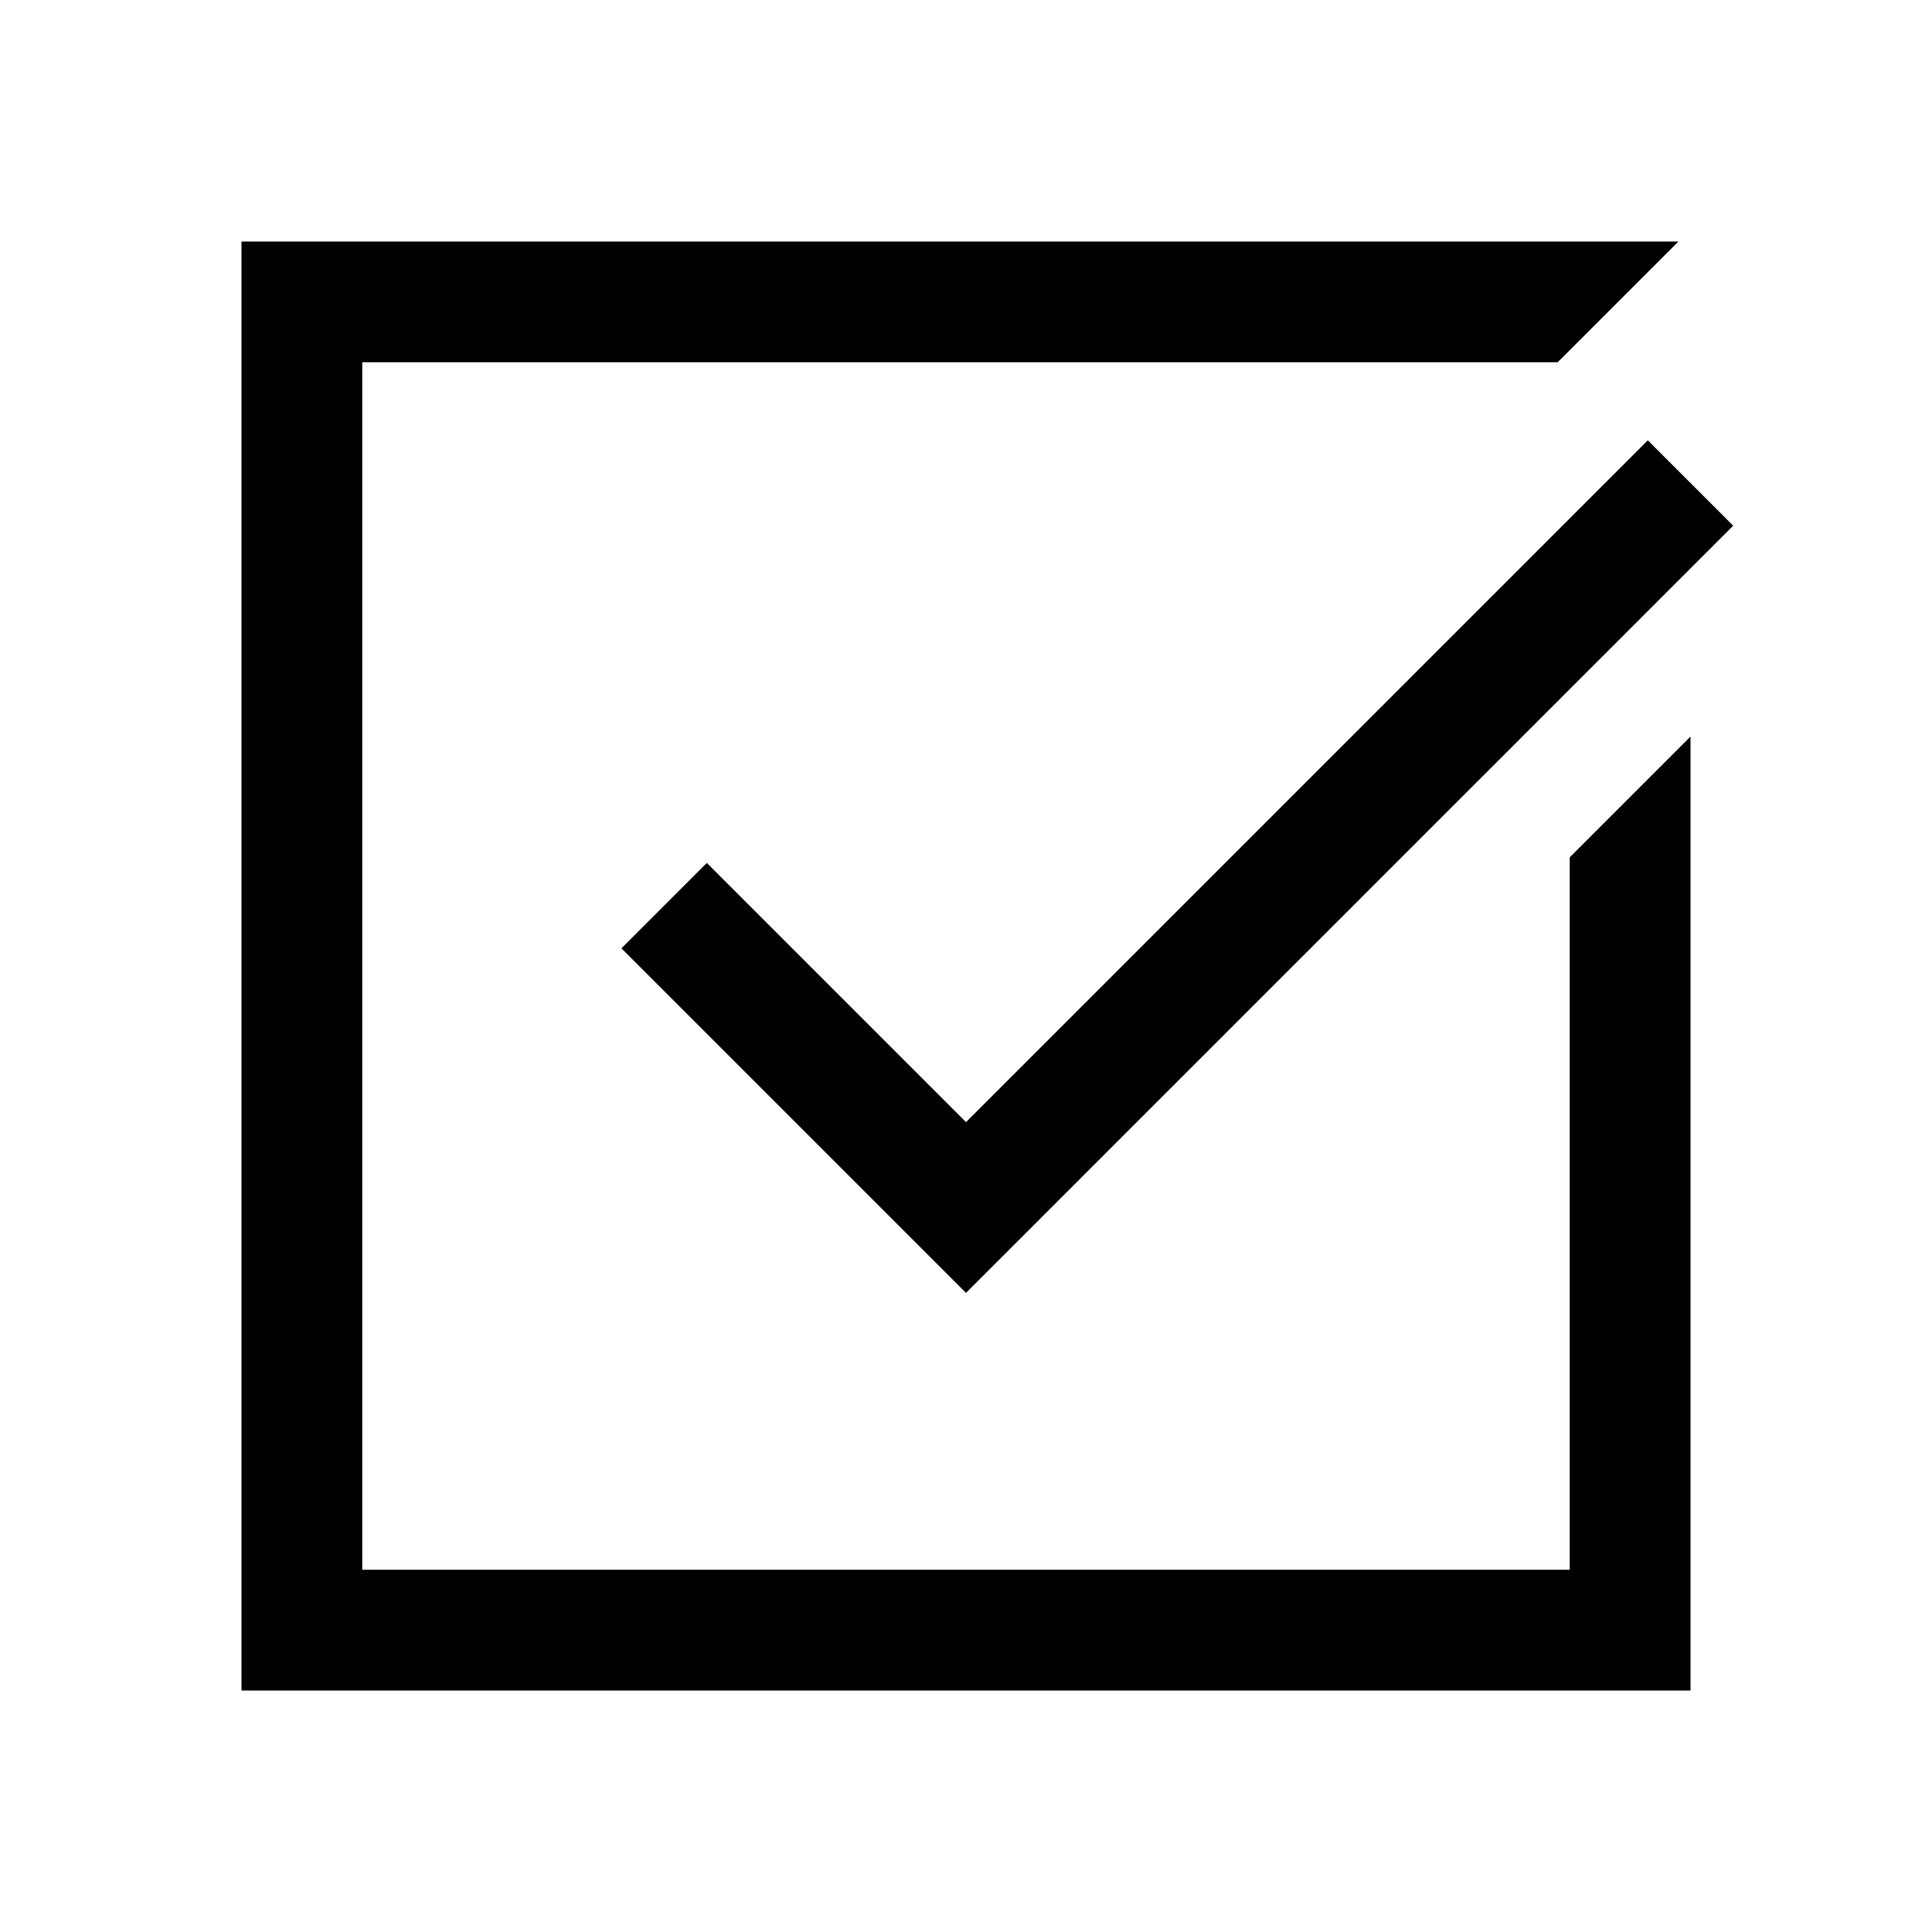
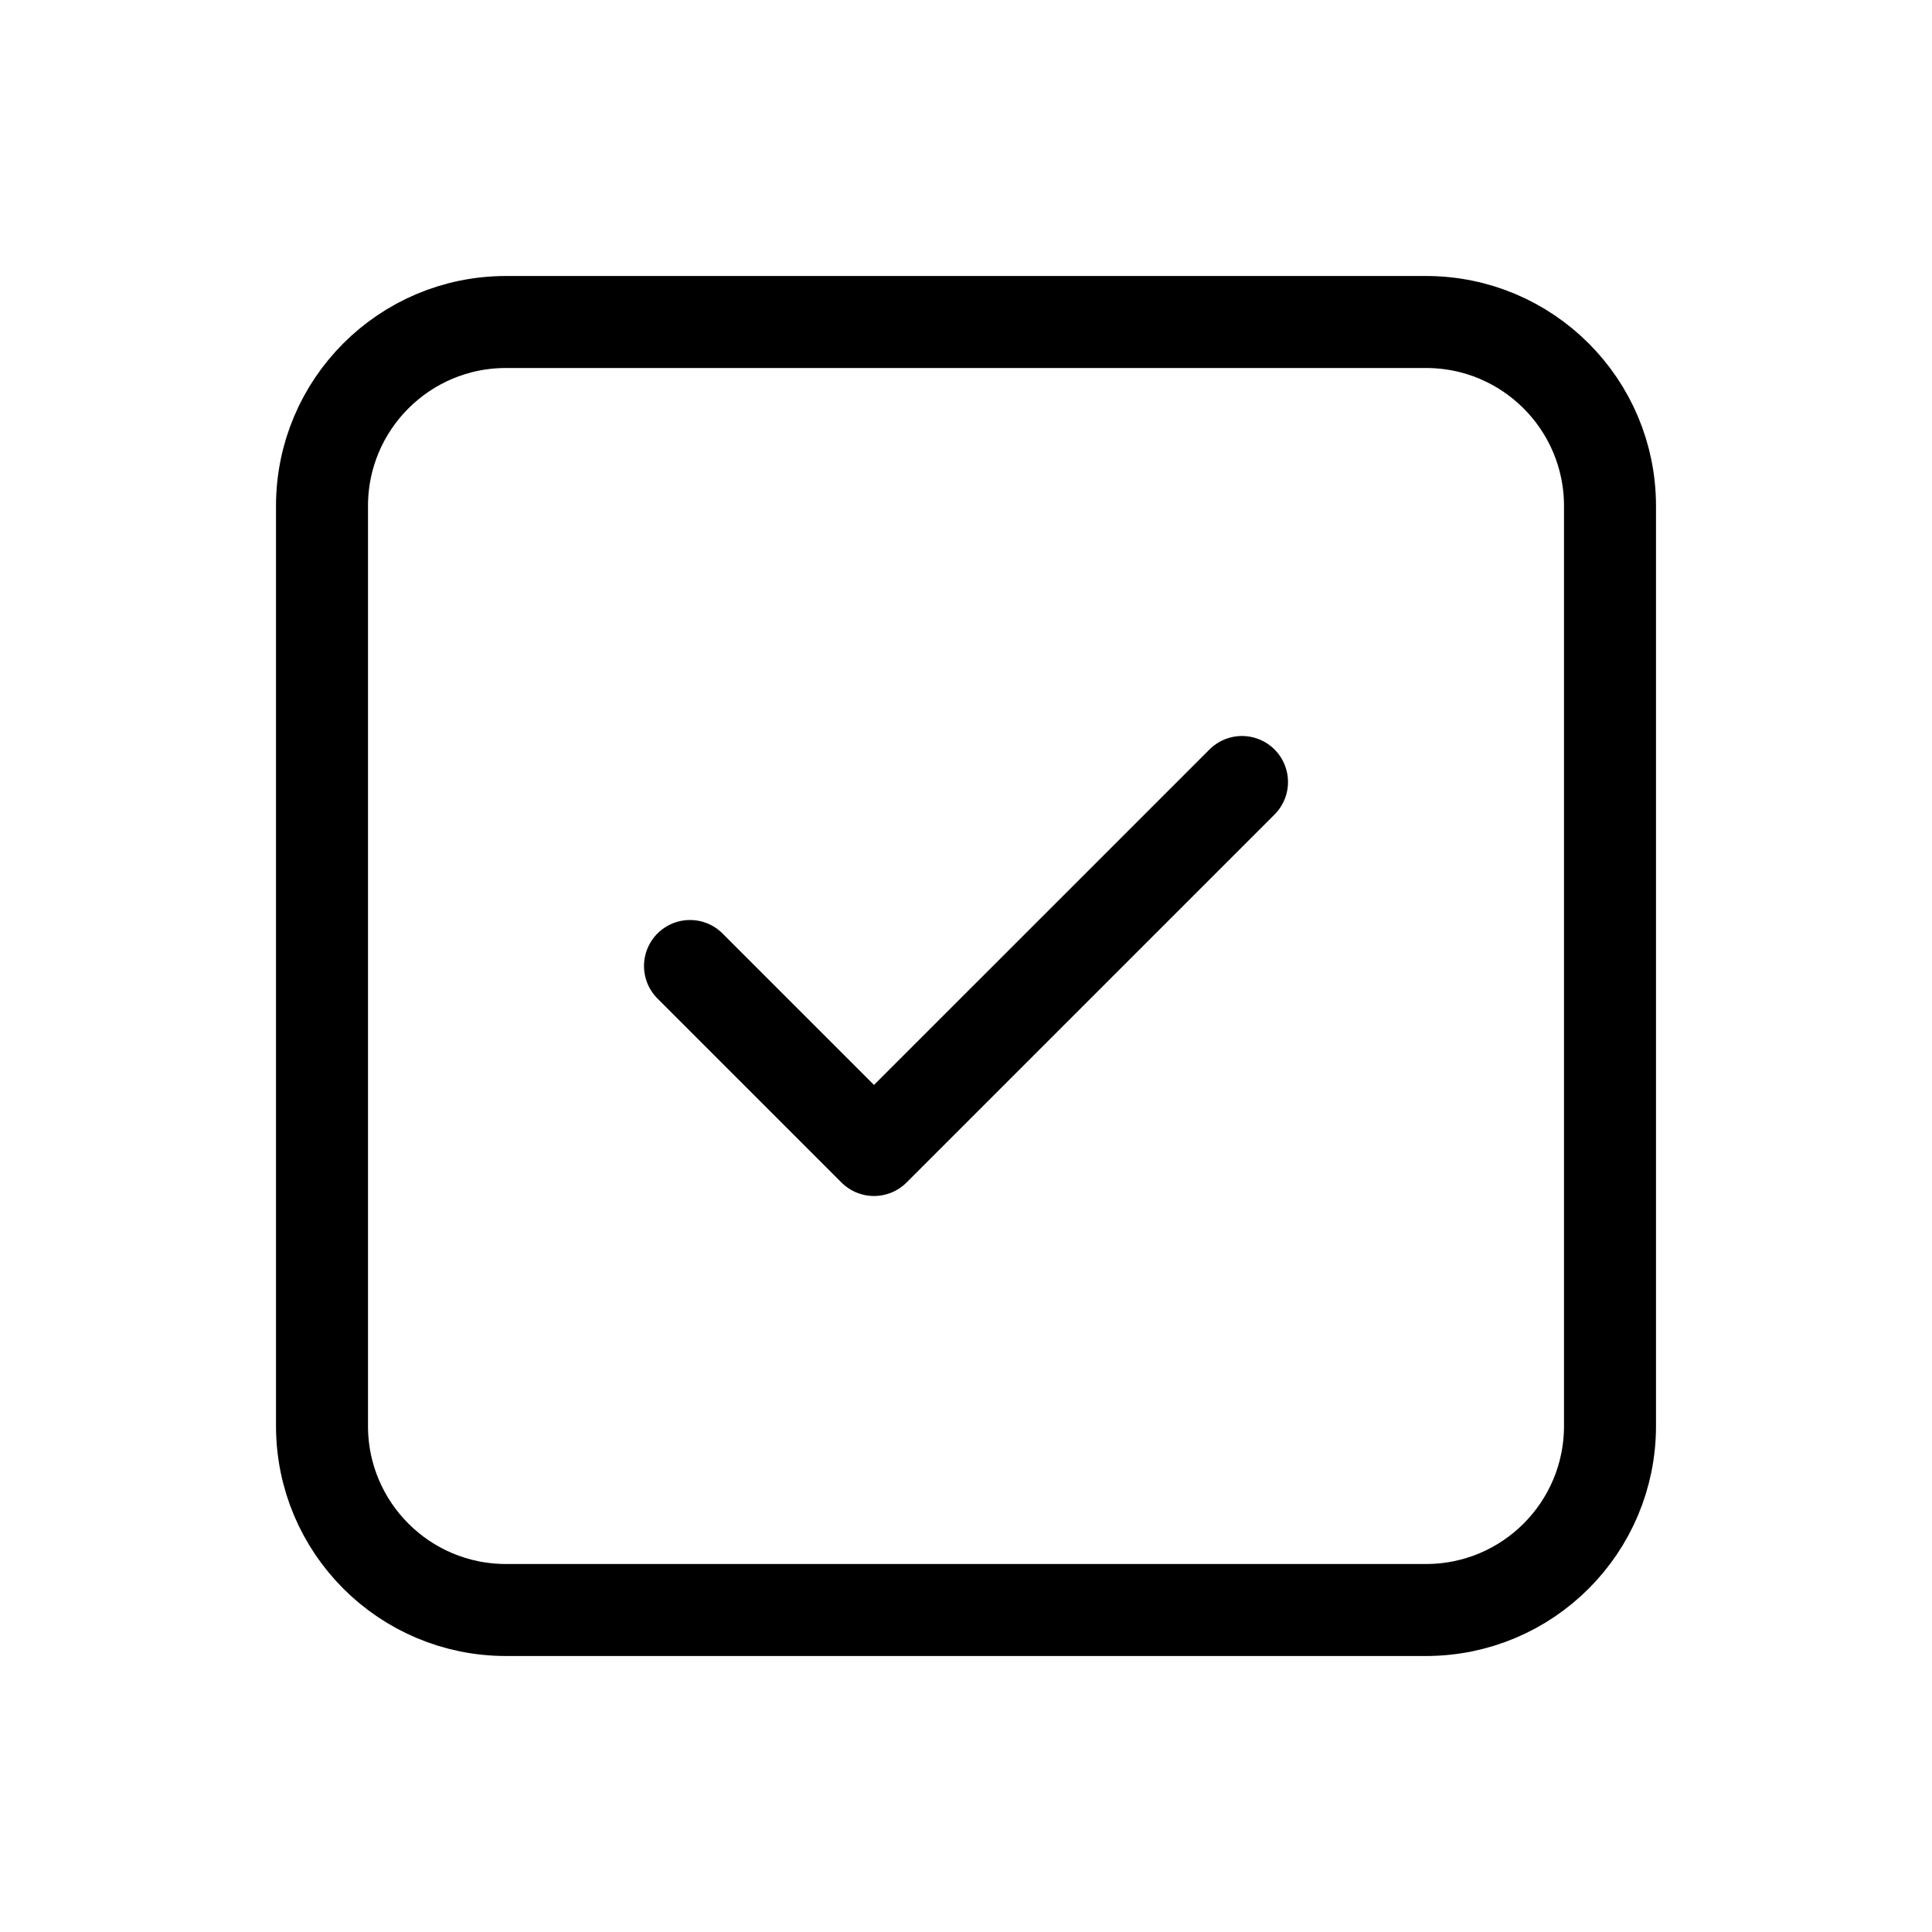
- <svg xmlns="http://www.w3.org/2000/svg" width="128" height="128" version="1.1" id="Layer_1" viewBox="0 0 32 32" enable-background="new 0 0 32 32" xml:space="preserve">
-   <polyline fill="none" stroke="#000000" stroke-width="2" stroke-miterlimit="10" points="28,8 16,20 11,15 " />
-   <polygon points="26,14.2 26,26 6,26 6,6 25.8,6 27.8,4 4,4 4,28 28,28 28,12.2 " />
+ <svg xmlns="http://www.w3.org/2000/svg" width="128" height="128" viewBox="0 0 21 21">
+   <g fill="none" fill-rule="evenodd" stroke="#000000" stroke-linecap="round" stroke-linejoin="round" transform="translate(3 3)">
+     <path d="m2.5.5h10c1.105 0 2 .895 2 2v10c0 1.105-.895 2-2 2h-10c-1.105 0-2-.895-2-2v-10c0-1.105.895-2 2-2z" />
+     <path d="m4.5 7.5 2 2 4-4" />
+   </g>
</svg>
